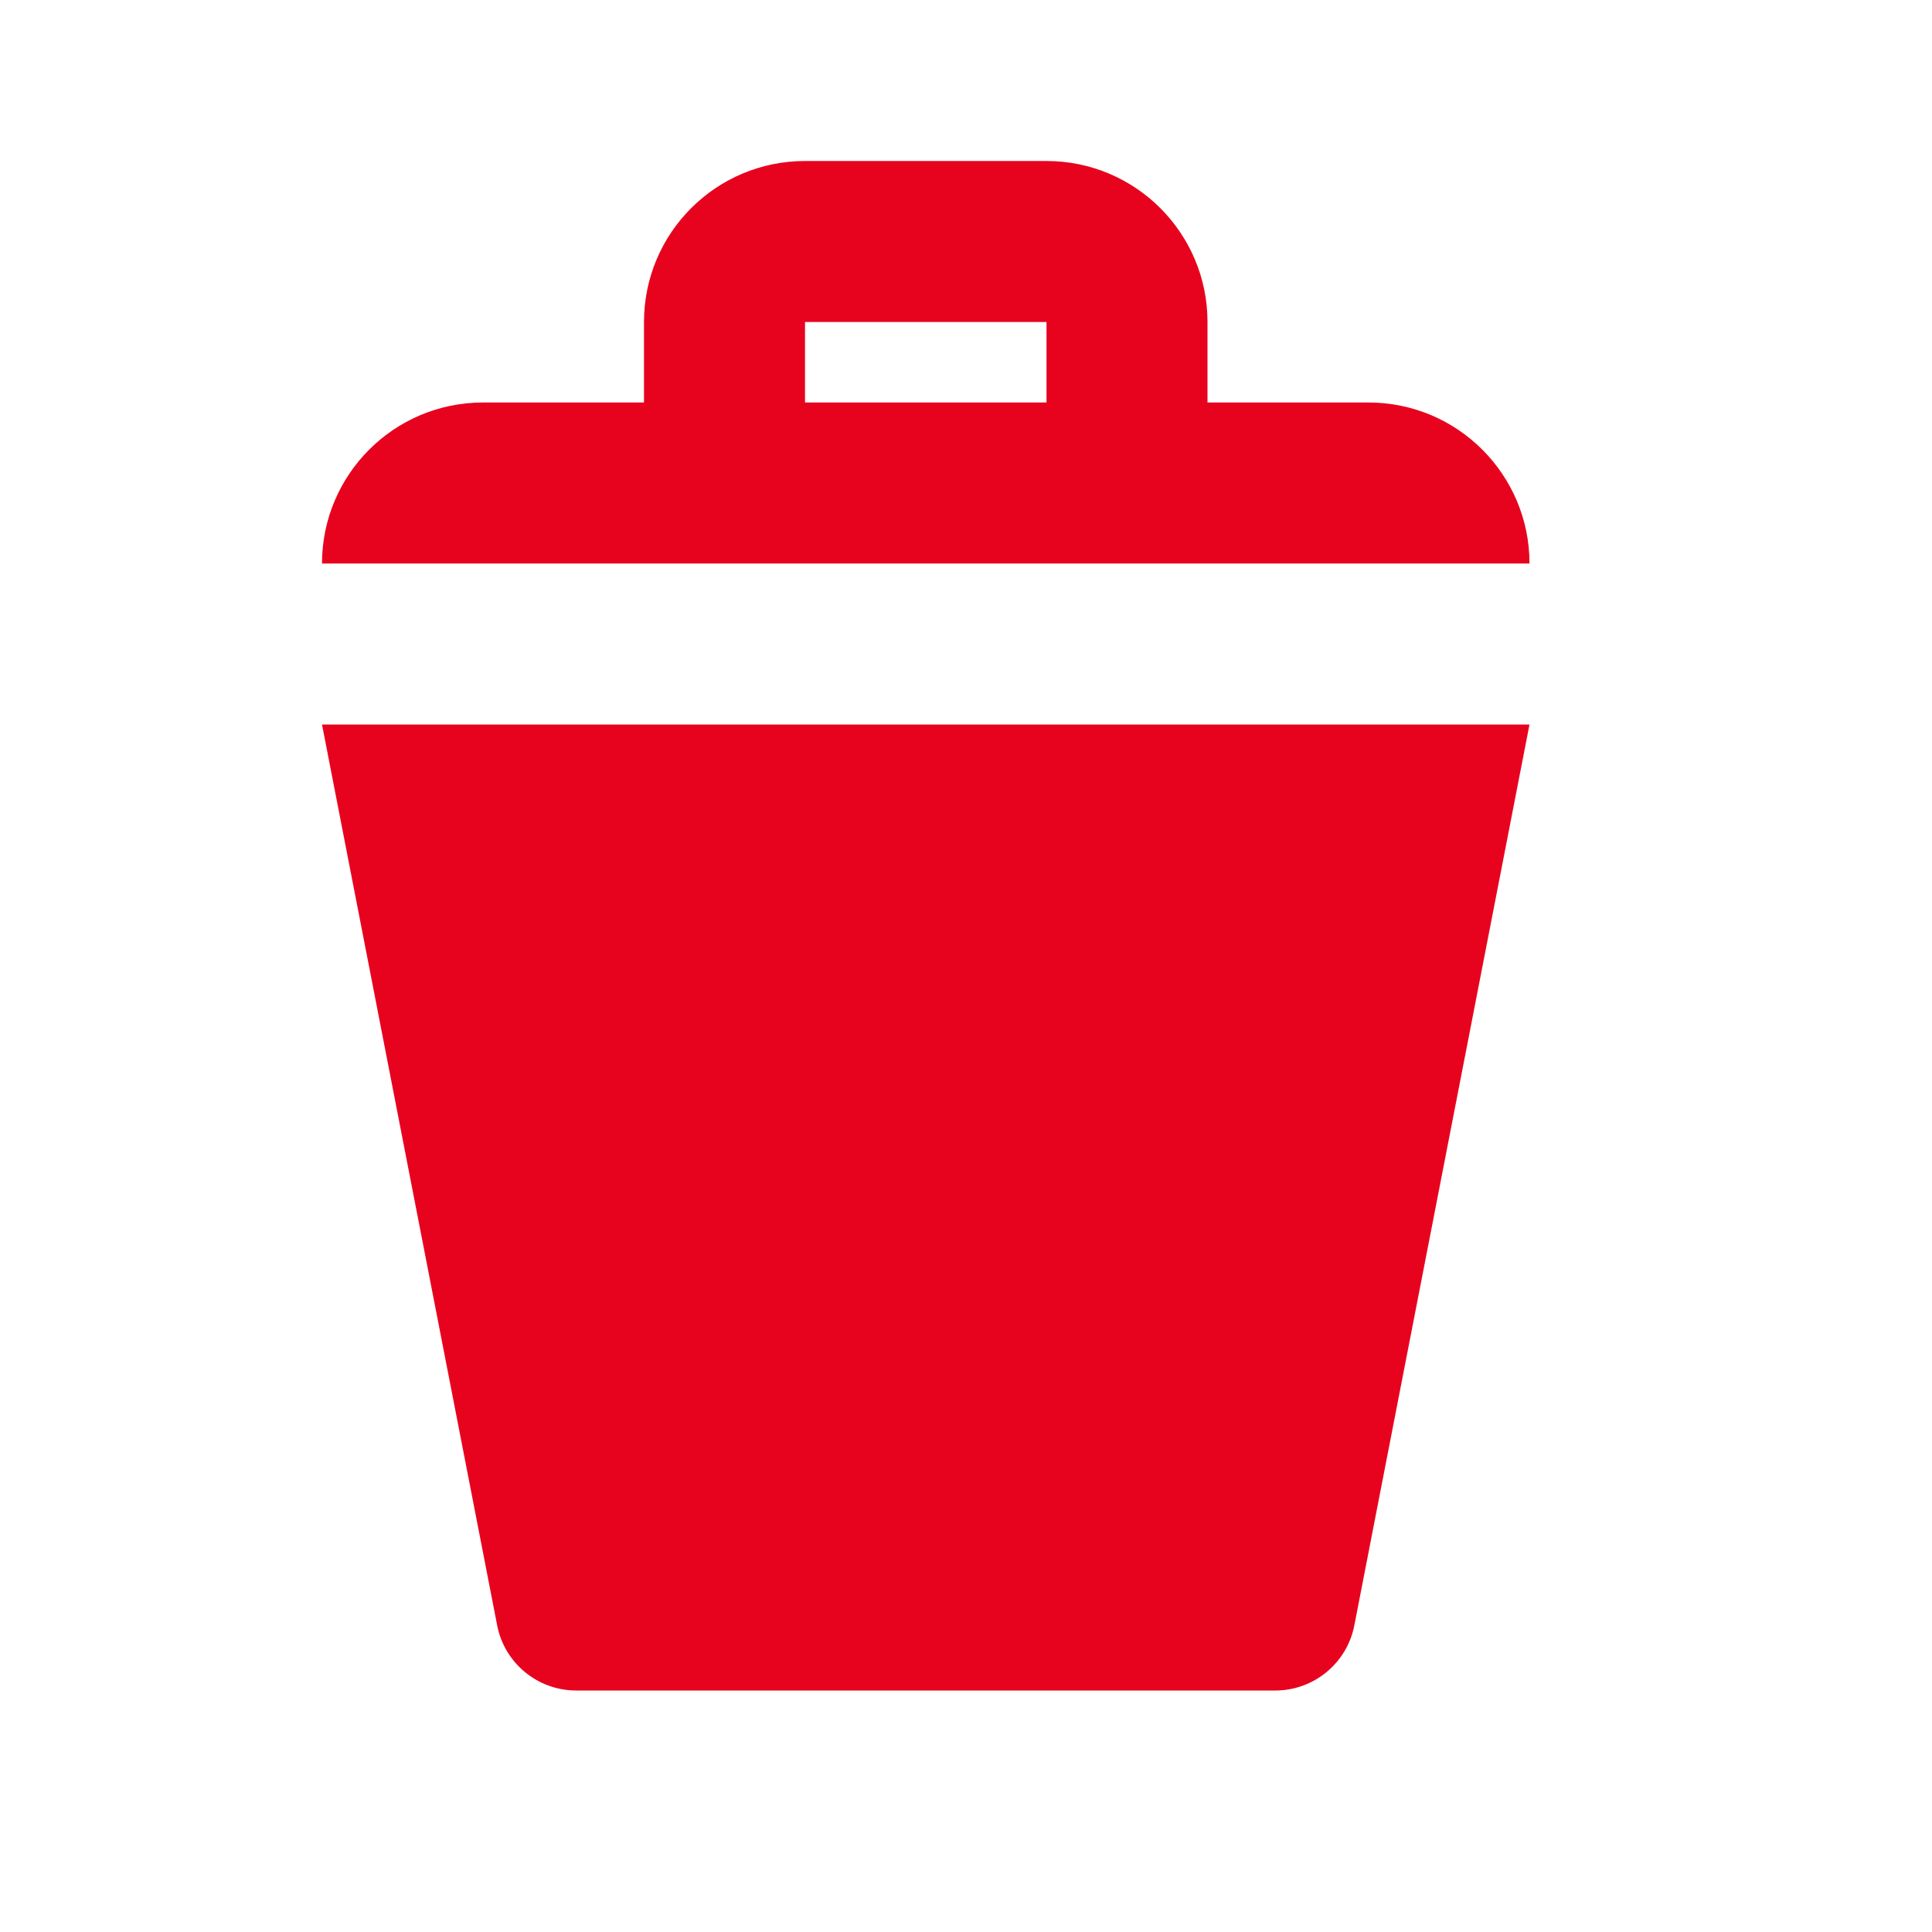
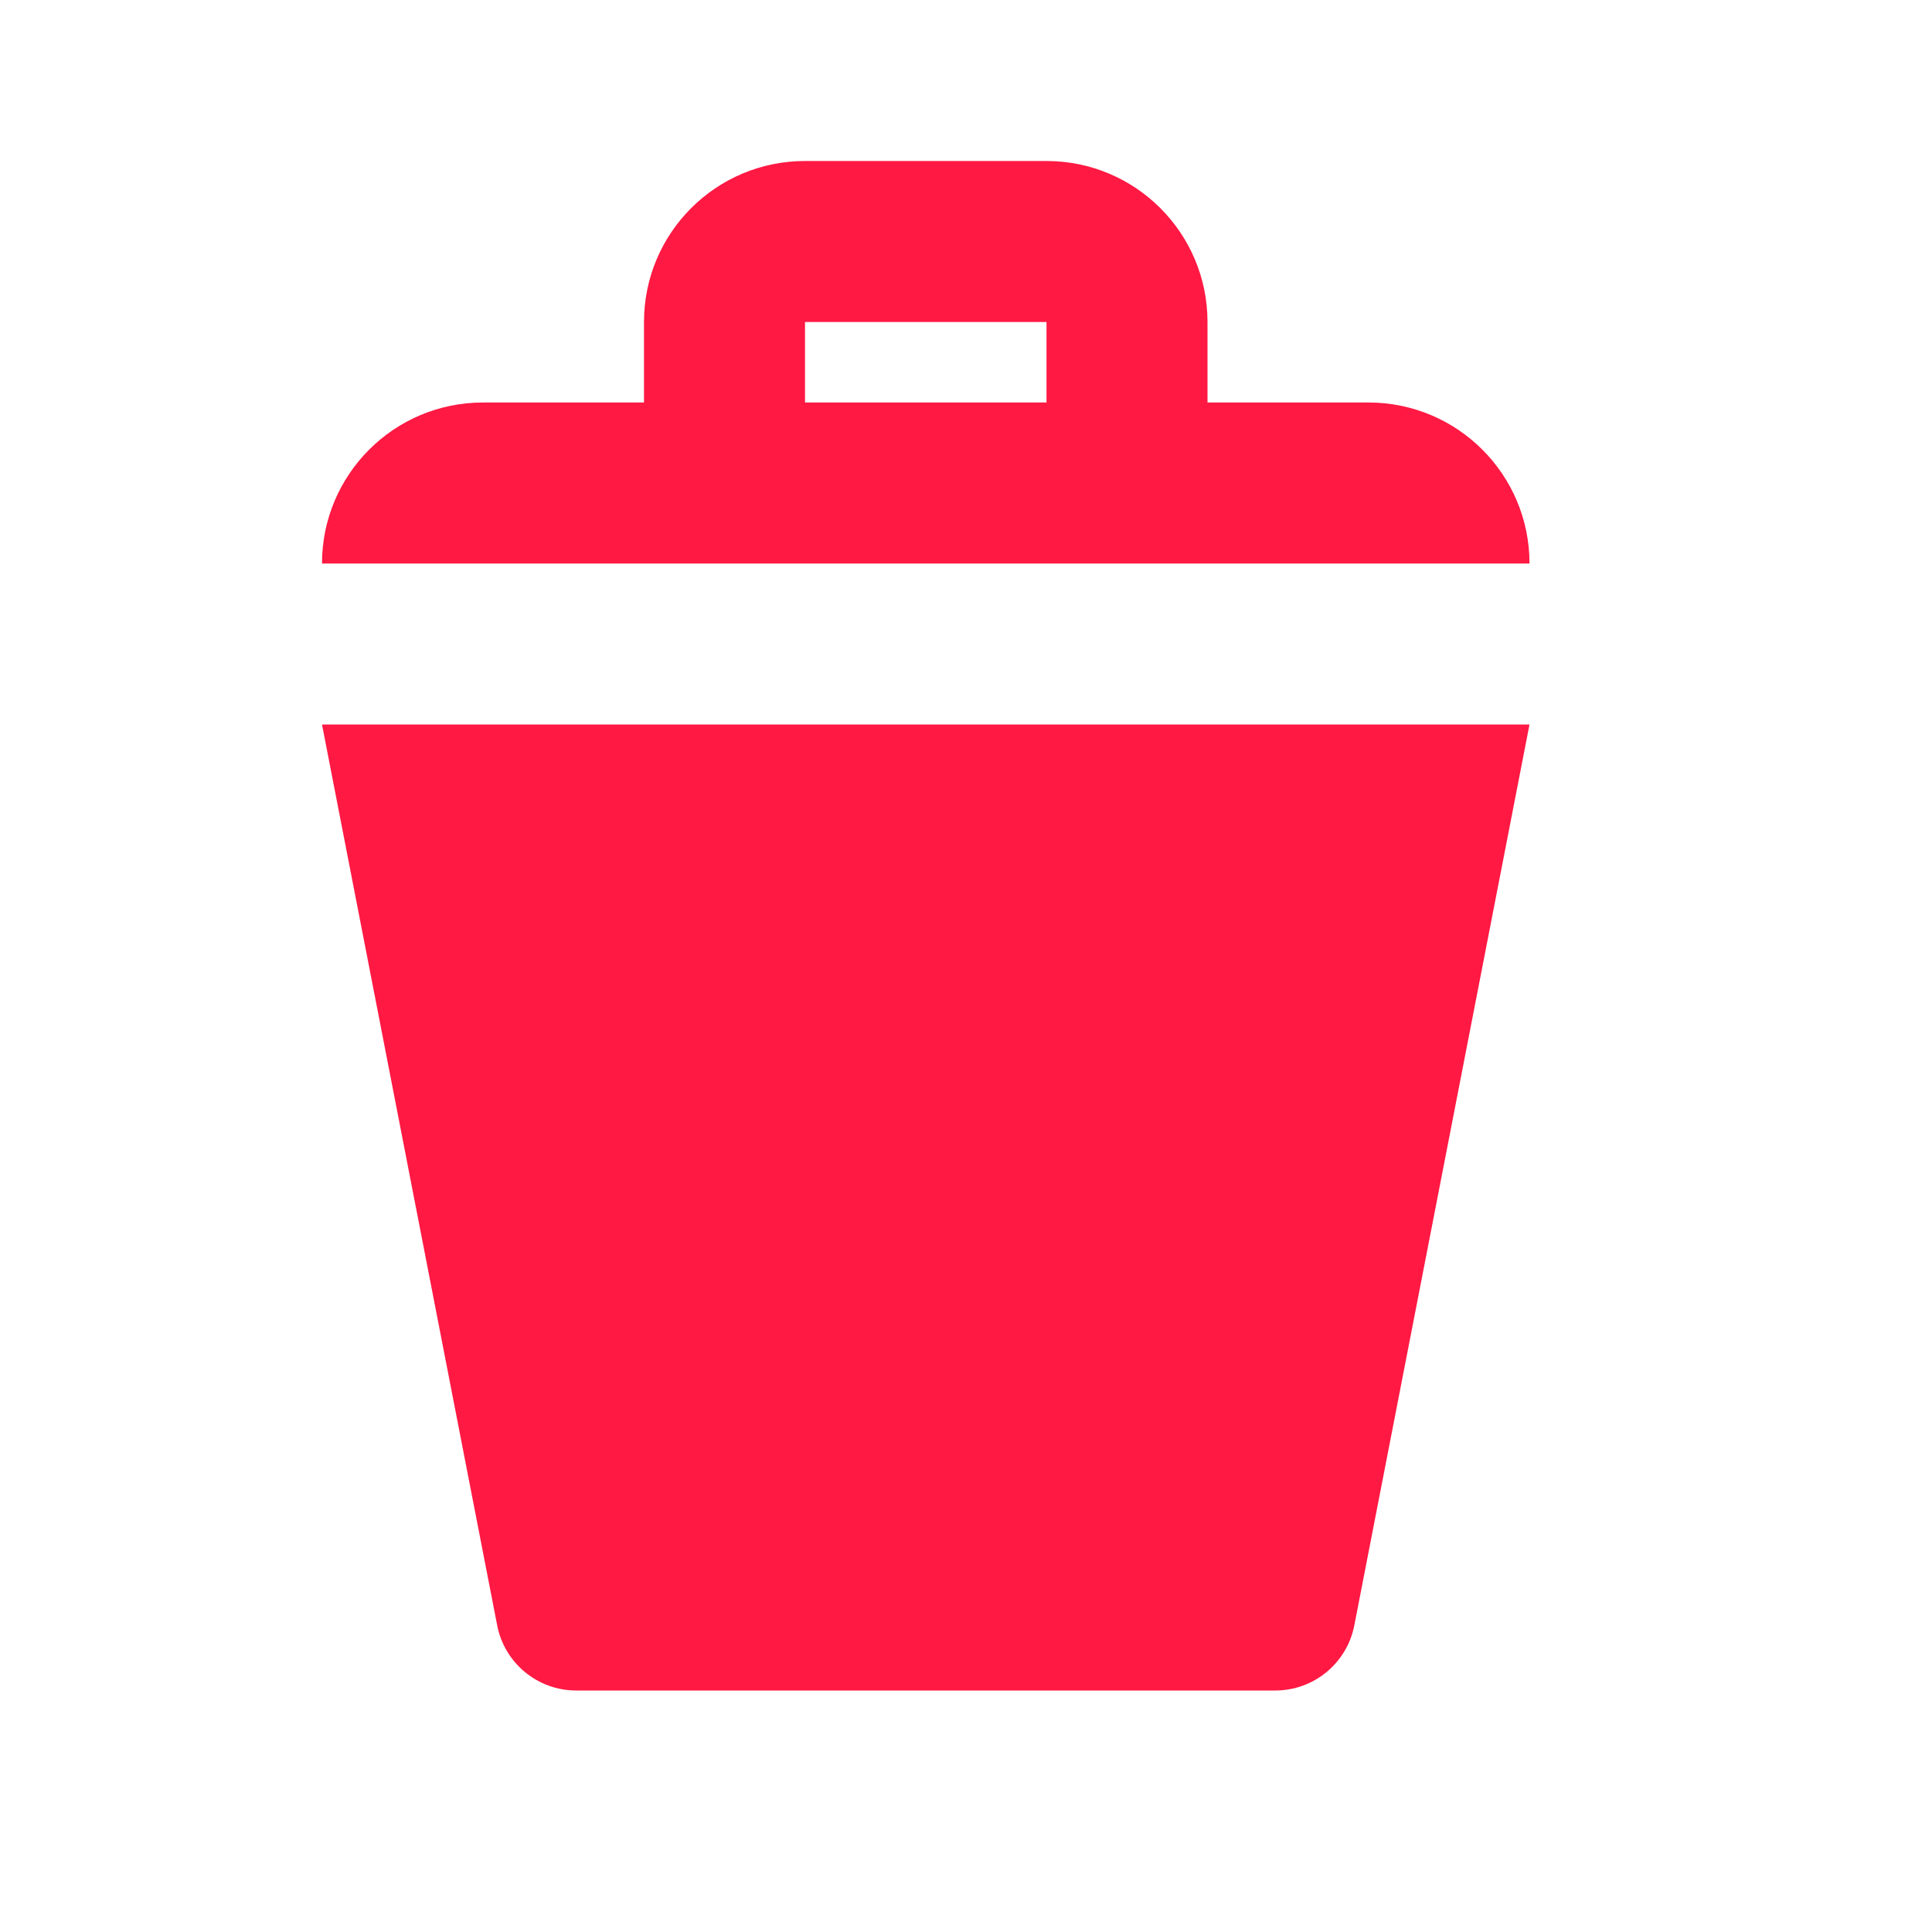
<svg xmlns="http://www.w3.org/2000/svg" width="24" height="24" viewBox="0 0 24 24" fill="none">
-   <path d="M16.824 20.191C16.733 20.66 16.321 21 15.843 21H7.157C6.679 21 6.267 20.66 6.176 20.191L4 9H19L16.824 20.191Z" fill="#E7031E" />
-   <path fill-rule="evenodd" clip-rule="evenodd" d="M17 5C18.105 5 19 5.896 19 7H4C4 5.896 4.895 5 6 5H8V4C8 2.896 8.895 2 10 2H13C14.105 2 15 2.896 15 4V5H17ZM13 5V4H10V5H13Z" fill="#E7031E" />
+   <path d="M16.824 20.19C16.733 20.66 16.321 21 15.843 21H7.157C6.679 21 6.267 20.66 6.176 20.19L4 9H19L16.824 20.19Z" fill="#FF1943" />
+   <path fill-rule="evenodd" clip-rule="evenodd" d="M17 5C18.105 5 19 5.895 19 7H4C4 5.895 4.895 5 6 5H8V4C8 2.895 8.895 2 10 2H13C14.105 2 15 2.895 15 4V5H17ZM13 5V4H10V5H13Z" fill="#FF1943" />
</svg>
